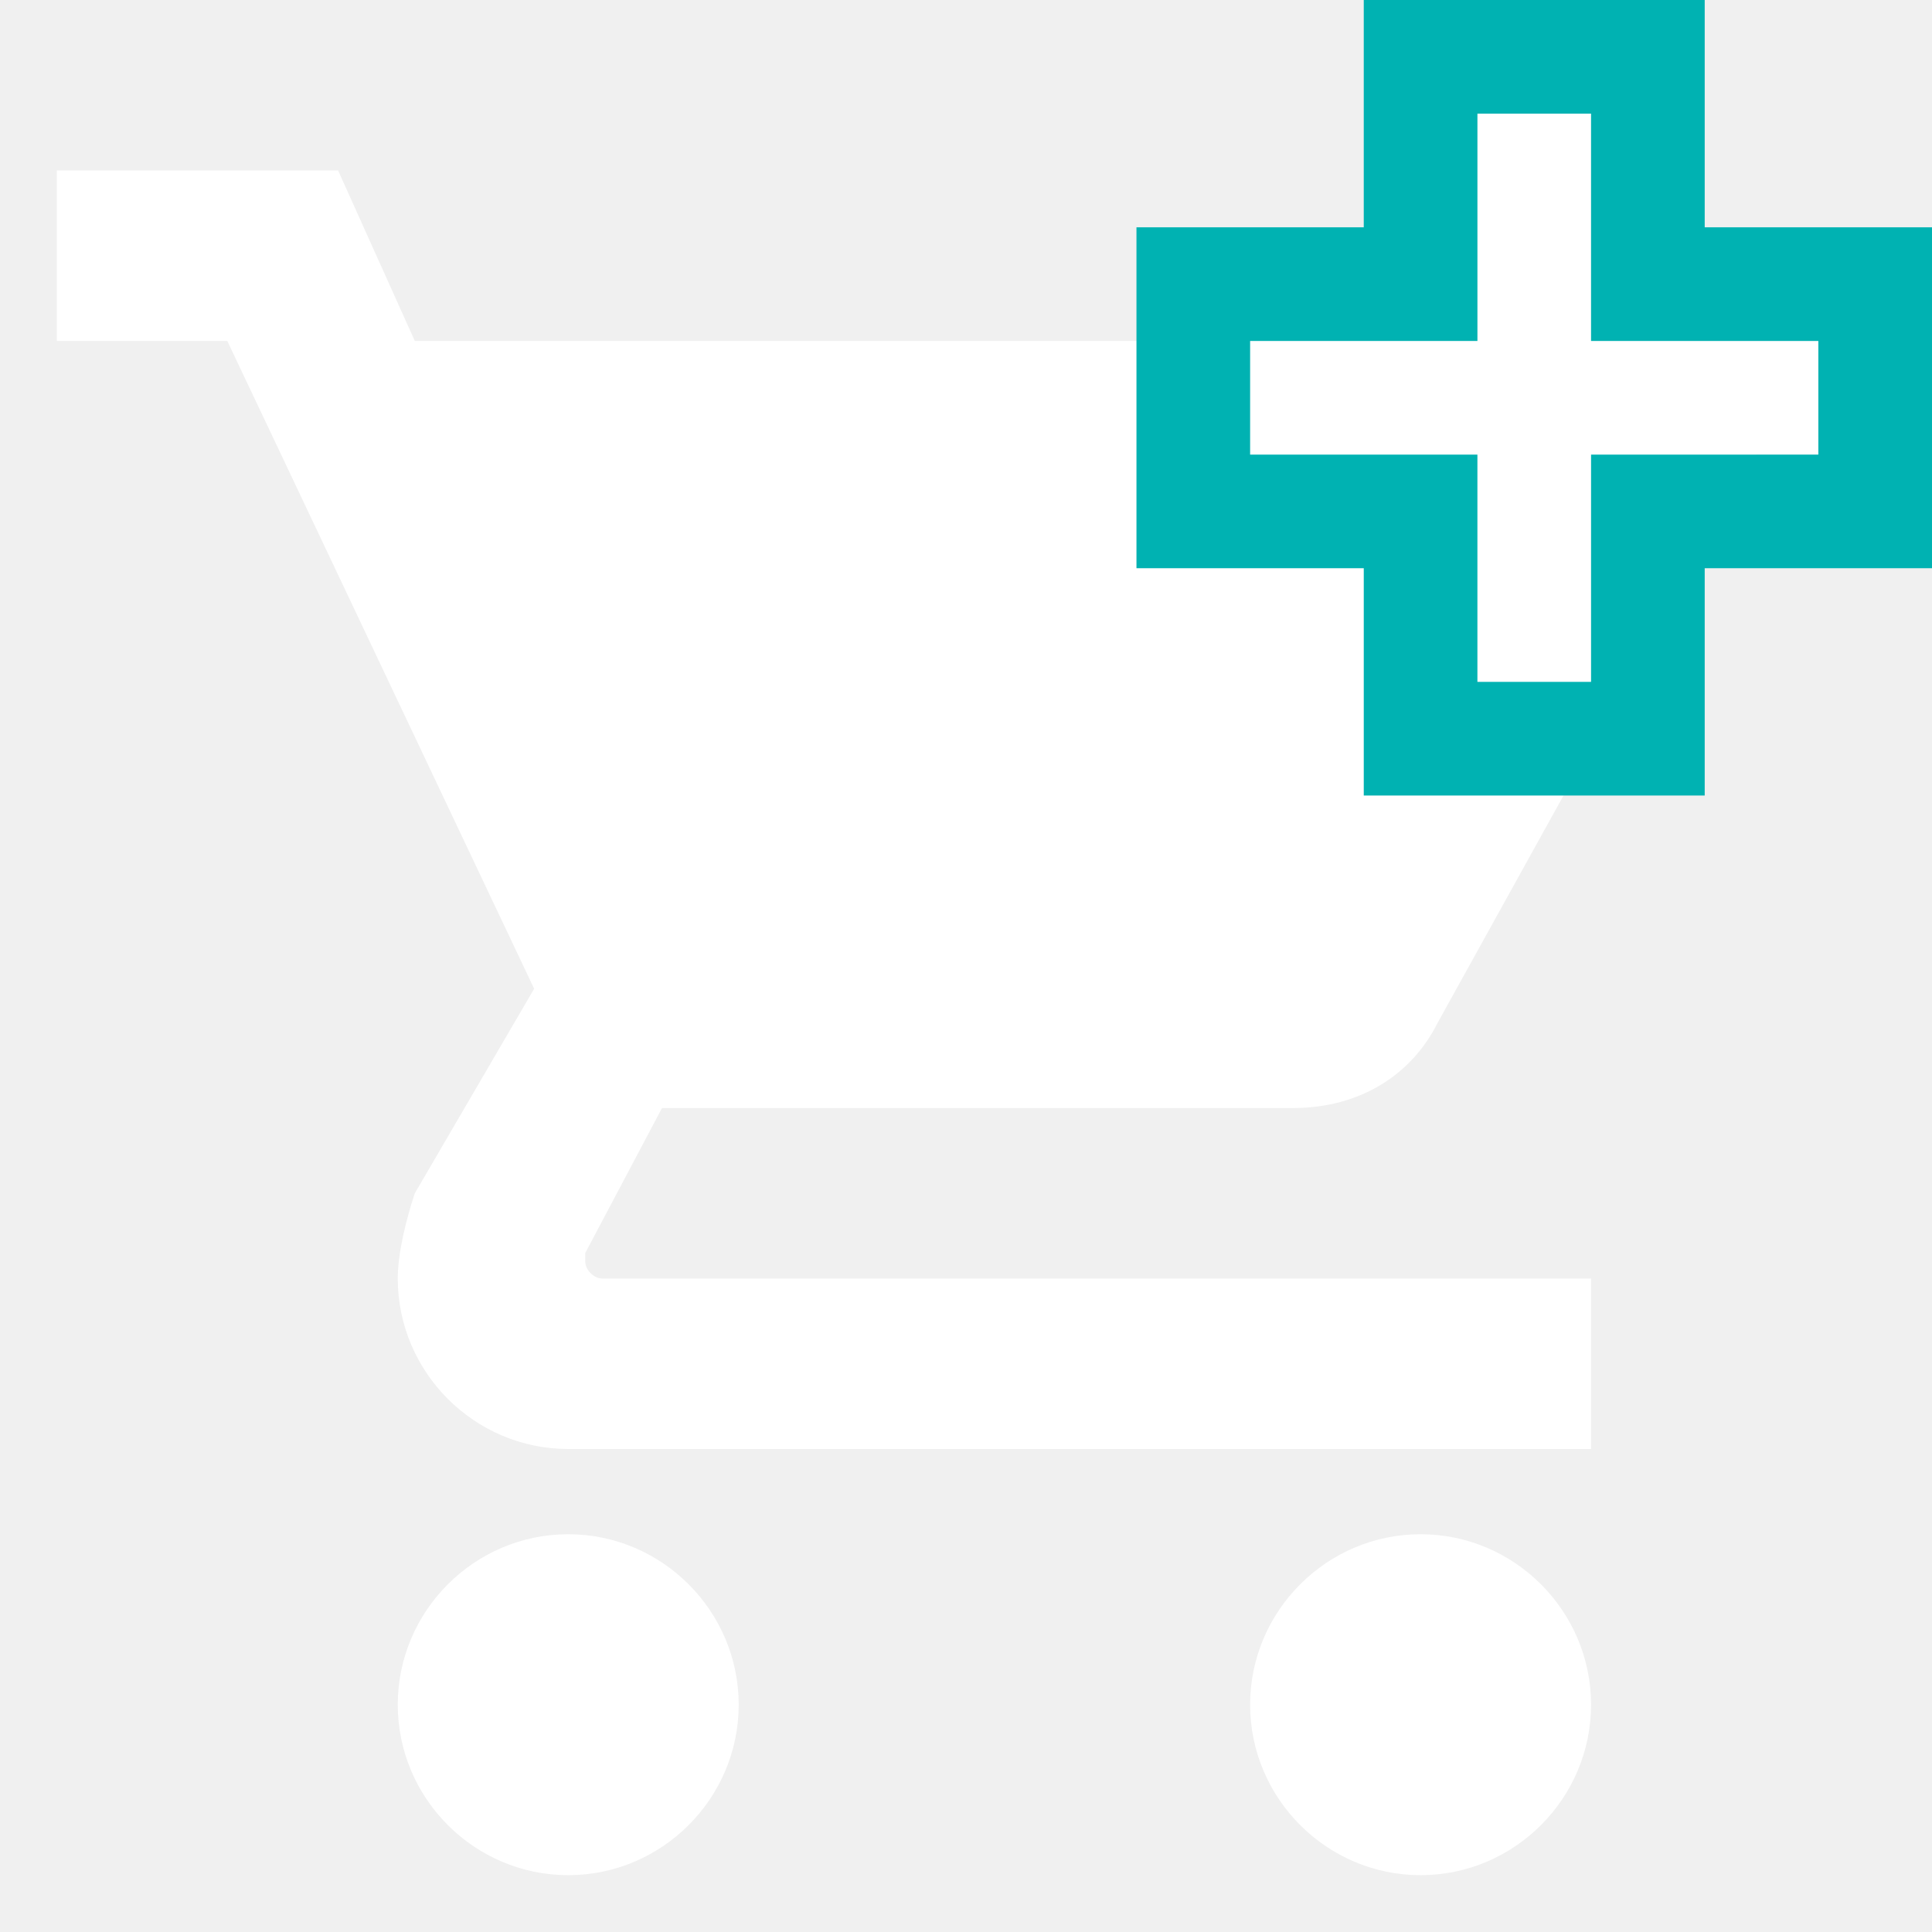
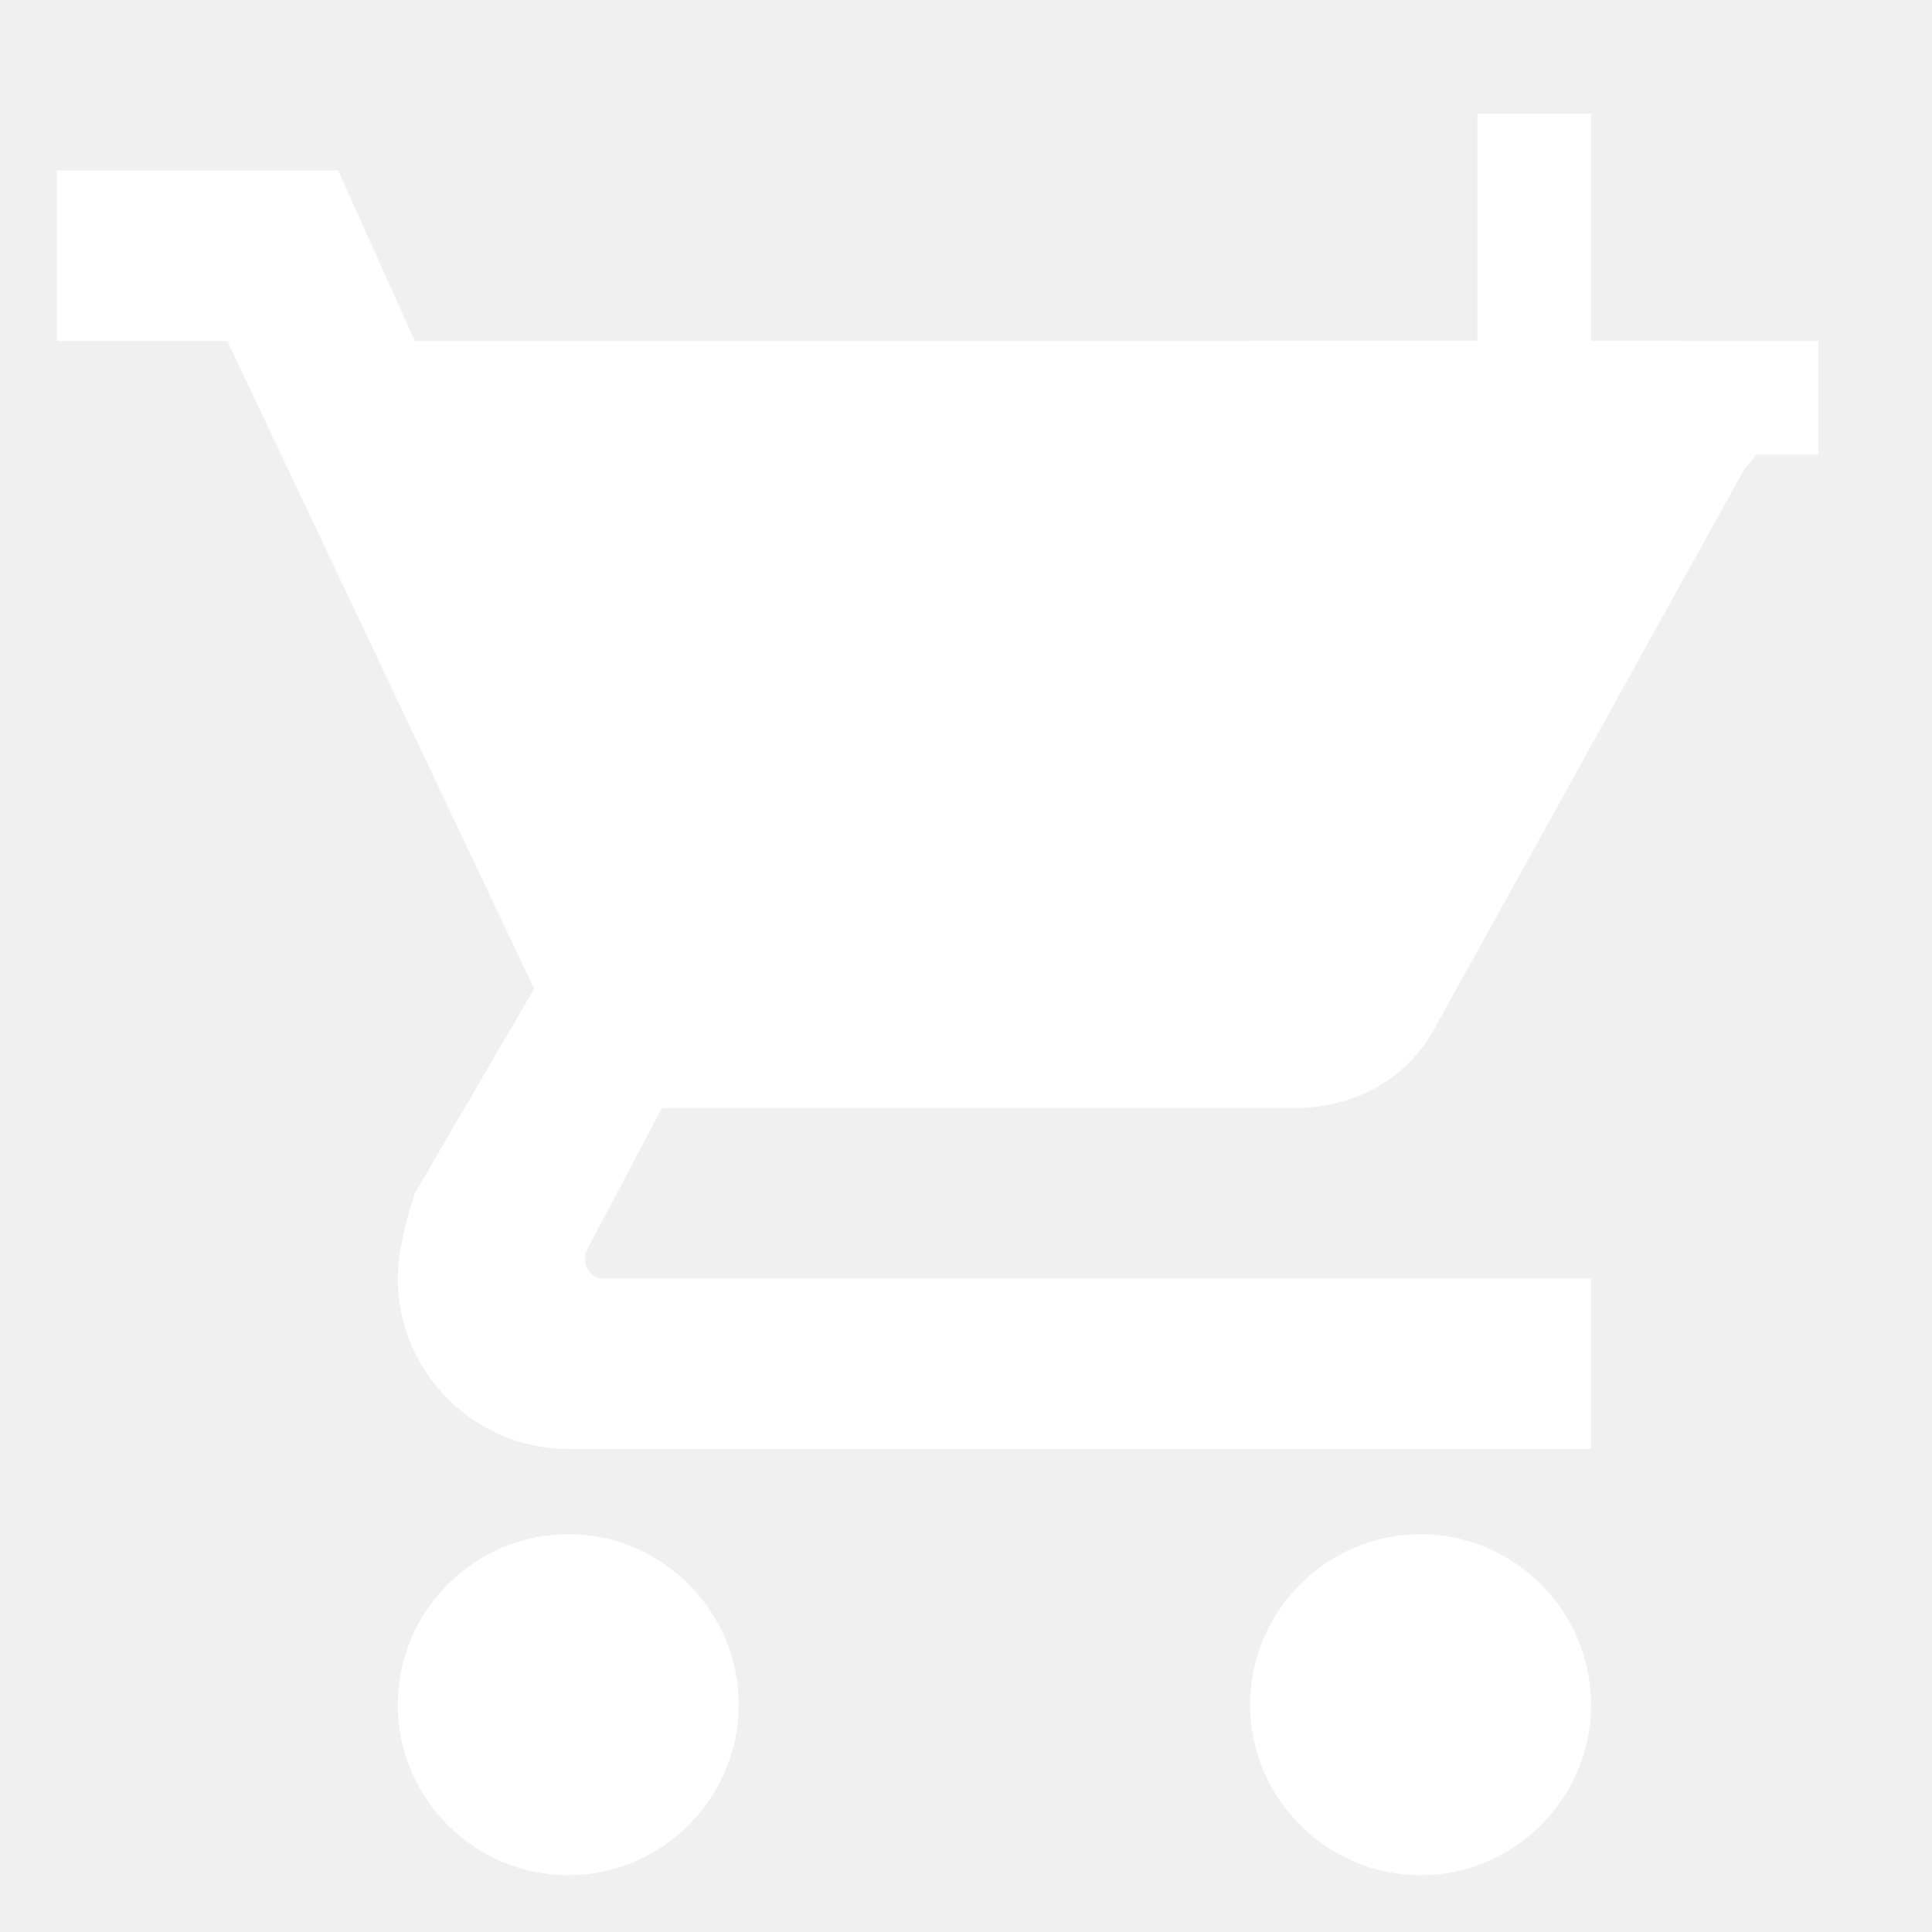
<svg xmlns="http://www.w3.org/2000/svg" width="17" height="17">
  <defs>
    <clipPath id="a">
      <path fill="#fff" d="M10 7V0h7v7zm3-4h-2v1h2v2h1V4h2V3h-2V1h-1z" />
    </clipPath>
  </defs>
  <path fill="#fff" d="M14 15c0 .825-.675 1.5-1.5 1.5S11 15.825 11 15s.675-1.5 1.5-1.5 1.5.675 1.5 1.5zM2.975 1.5L3.65 3h11.1c.45 0 .75.3.75.75 0 .15 0 .225-.15.375L12.65 9c-.225.45-.675.75-1.275.75h-5.55l-.675 1.275v.075c0 .075.075.15.15.15H14v1.5H5c-.825 0-1.5-.675-1.5-1.5 0-.225.075-.525.15-.75L4.7 8.7 2 3H.5V1.5zM6.5 15c0 .825-.675 1.5-1.5 1.5s-1.5-.675-1.5-1.5.675-1.5 1.5-1.5 1.5.675 1.5 1.5z" />
  <path fill="#fff" d="M13 1h1v2h2v1h-2v2h-1V4h-2V3h2z" />
-   <path fill="none" stroke="#00b2b2" stroke-miterlimit="50" stroke-width="2" d="M13 1h1v2h2v1h-2v2h-1V4h-2V3h2z" clip-path="url(&quot;#a&quot;)" />
+   <path fill="none" stroke="fff" stroke-miterlimit="50" stroke-width="2" d="M13 1h1v2h2v1h-2v2h-1V4h-2V3h2z" clip-path="url(&quot;#a&quot;)" />
</svg>
